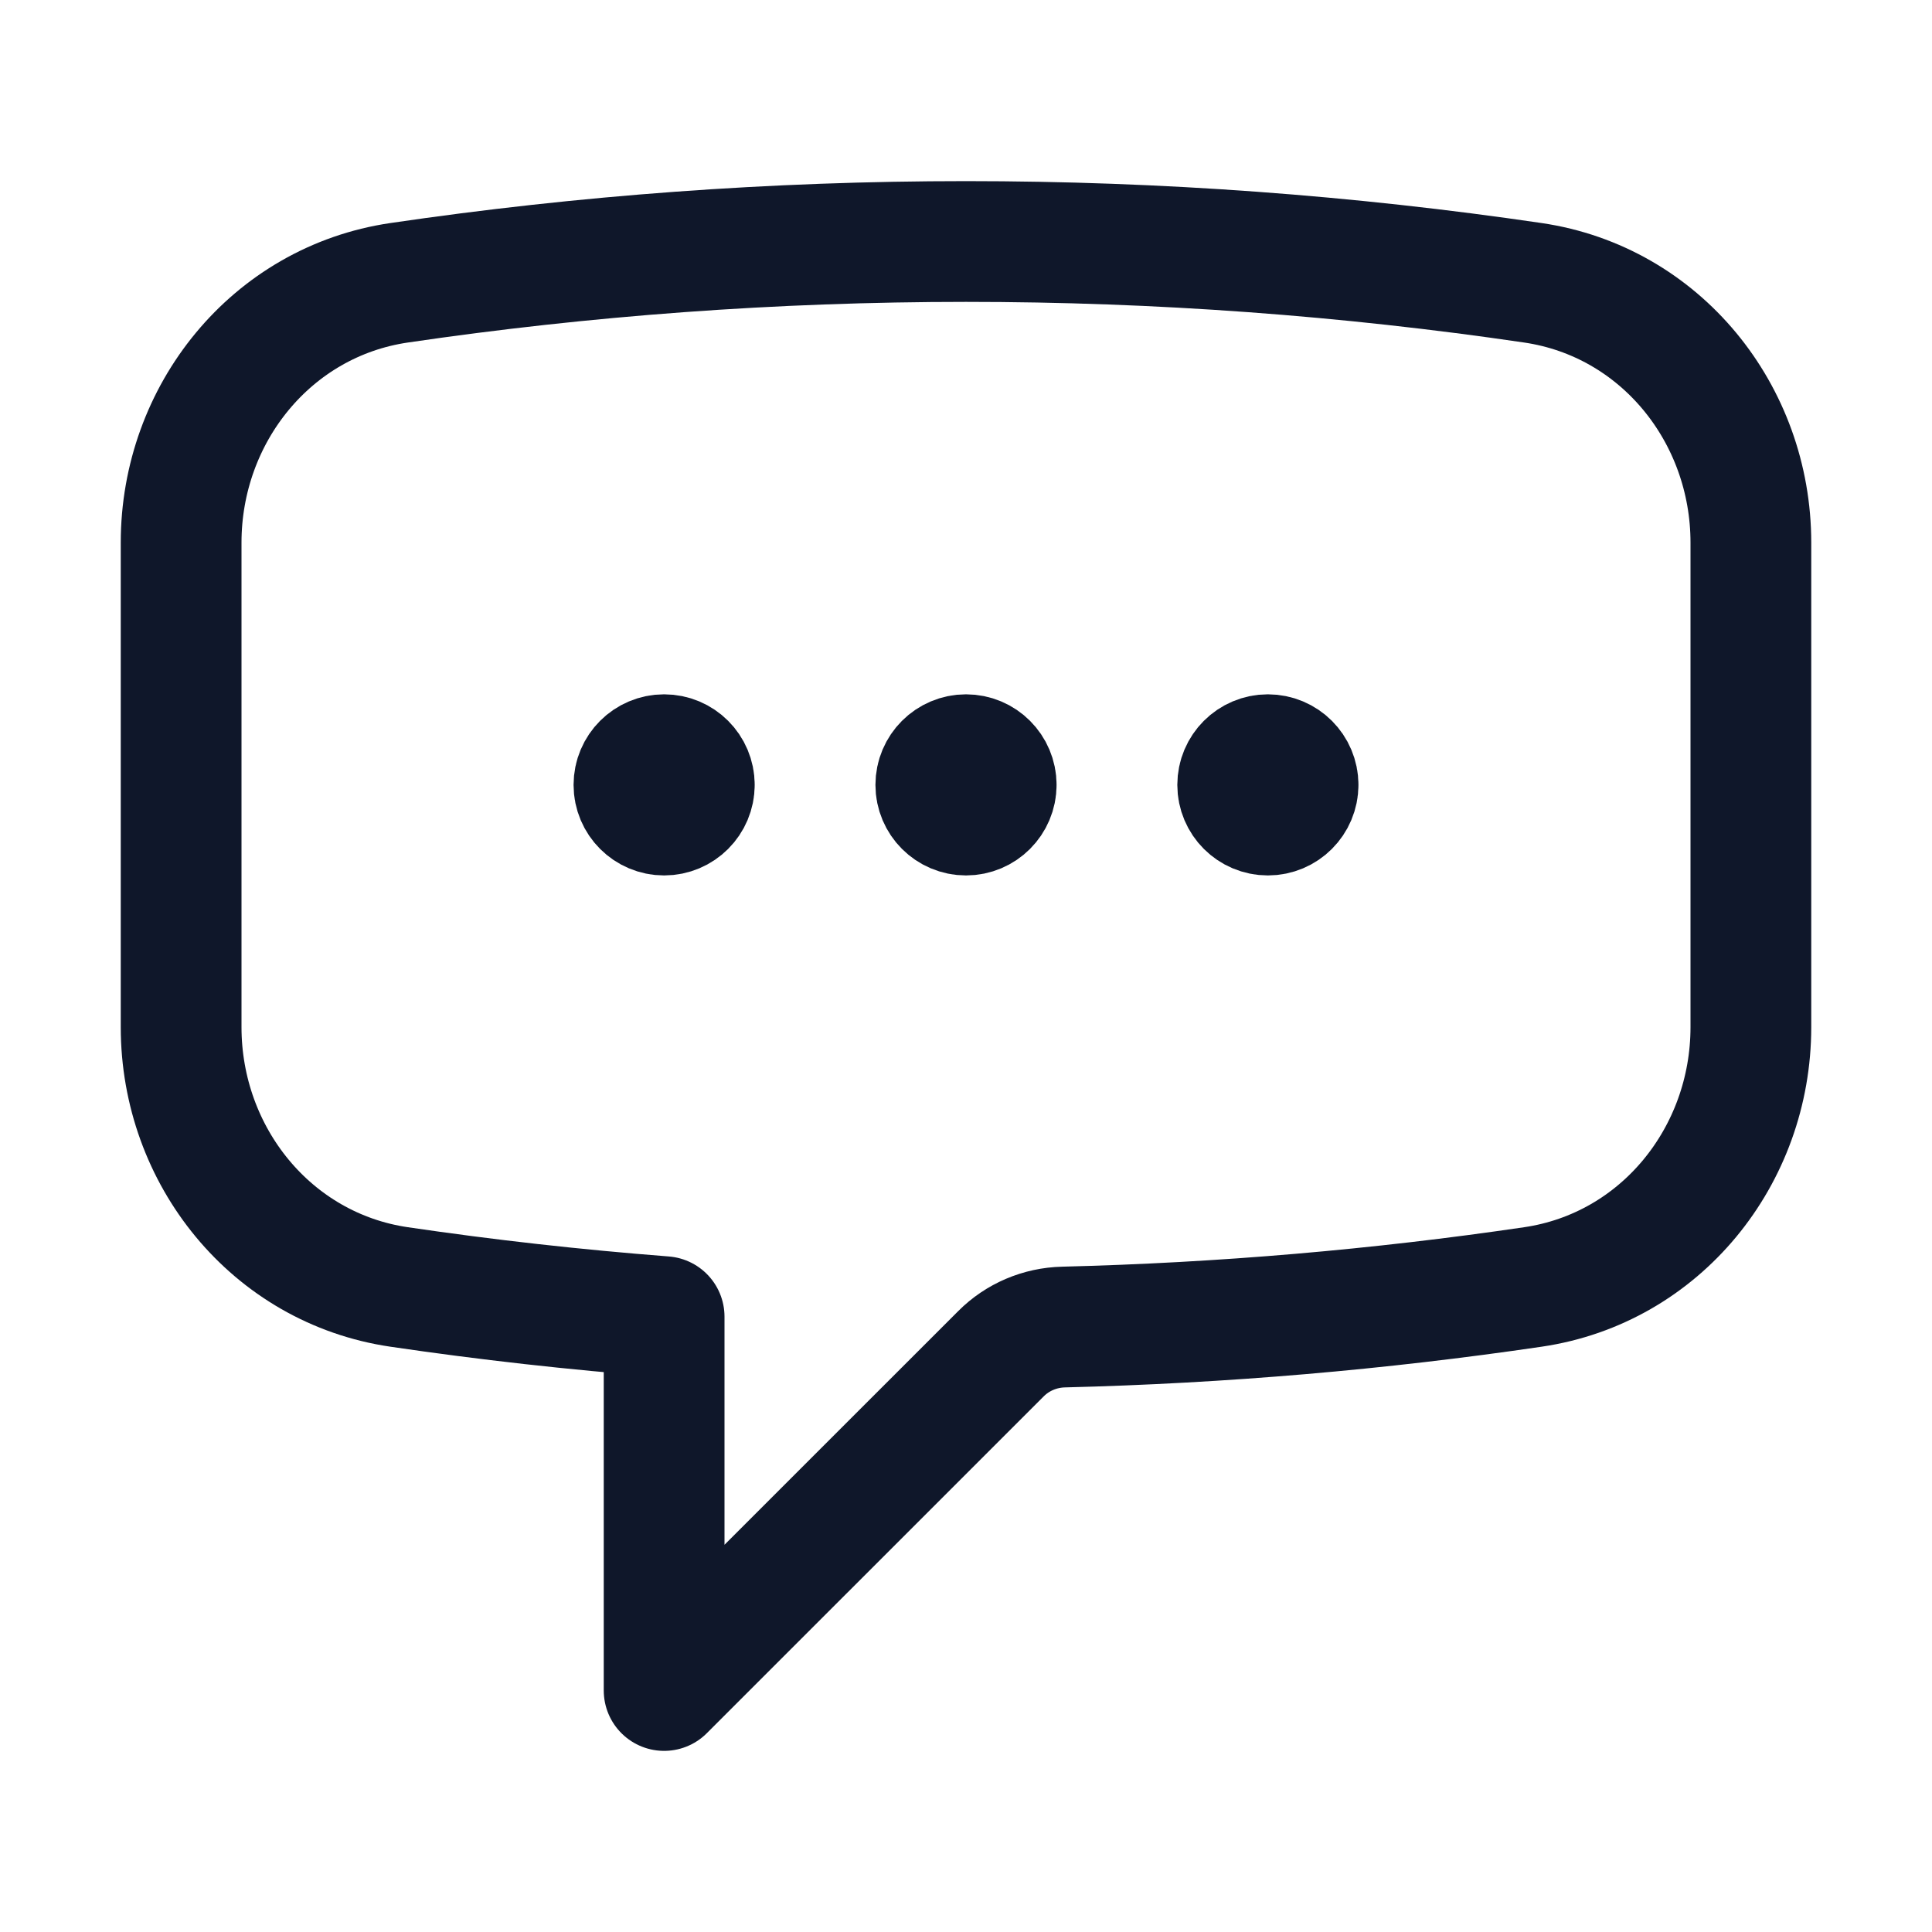
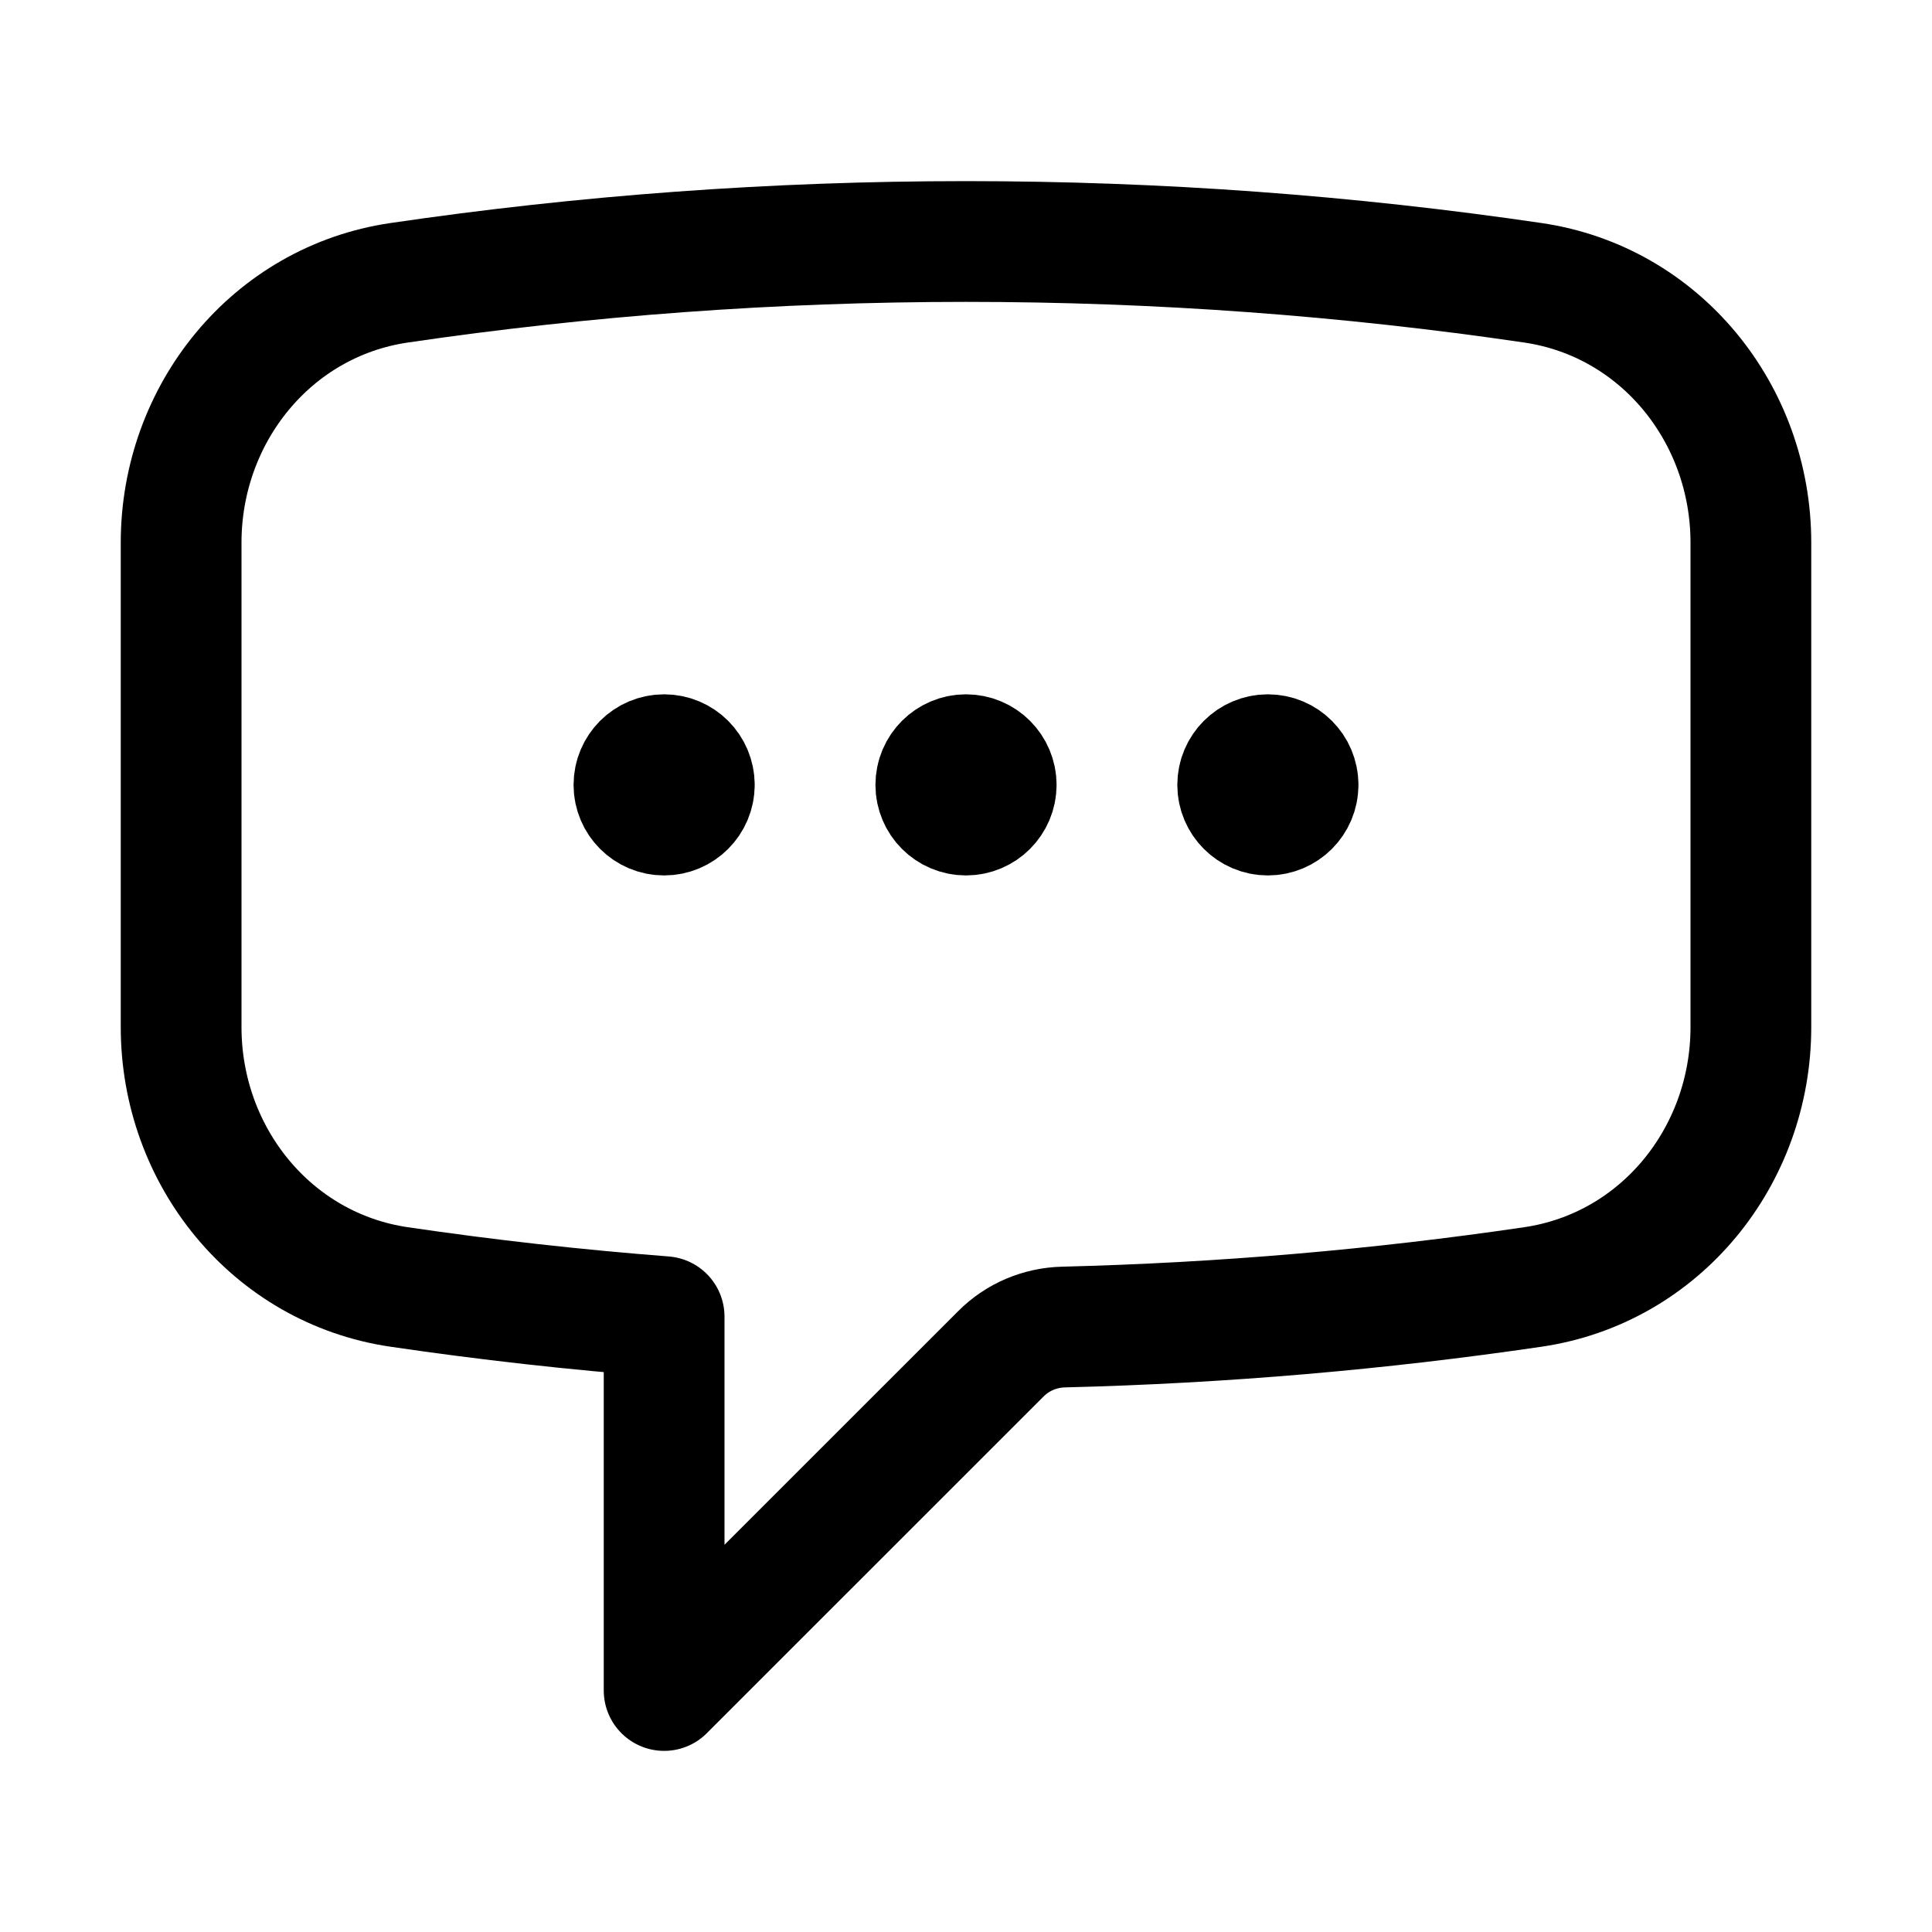
<svg xmlns="http://www.w3.org/2000/svg" width="24" height="24" viewBox="0 0 24 24" fill="none">
-   <path d="M8.625 9.75C8.625 9.957 8.457 10.125 8.25 10.125C8.043 10.125 7.875 9.957 7.875 9.75C7.875 9.543 8.043 9.375 8.25 9.375C8.457 9.375 8.625 9.543 8.625 9.75ZM8.625 9.75H8.25M12.375 9.75C12.375 9.957 12.207 10.125 12 10.125C11.793 10.125 11.625 9.957 11.625 9.75C11.625 9.543 11.793 9.375 12 9.375C12.207 9.375 12.375 9.543 12.375 9.75ZM12.375 9.75H12M16.125 9.75C16.125 9.957 15.957 10.125 15.75 10.125C15.543 10.125 15.375 9.957 15.375 9.75C15.375 9.543 15.543 9.375 15.75 9.375C15.957 9.375 16.125 9.543 16.125 9.75ZM16.125 9.75H15.75M2.25 12.759C2.25 14.36 3.373 15.754 4.957 15.987C6.044 16.147 7.142 16.27 8.25 16.356V21L12.434 16.817C12.64 16.61 12.919 16.492 13.212 16.485C15.187 16.436 17.133 16.268 19.043 15.987C20.627 15.754 21.75 14.361 21.75 12.759V6.741C21.75 5.139 20.627 3.746 19.043 3.513C16.744 3.175 14.393 3 12 3C9.608 3 7.256 3.175 4.957 3.513C3.373 3.746 2.25 5.14 2.25 6.741V12.759Z" stroke="#0F172A" stroke-width="1.5" stroke-linecap="round" stroke-linejoin="round" />
+   <path d="M8.625 9.75C8.625 9.957 8.457 10.125 8.25 10.125C8.043 10.125 7.875 9.957 7.875 9.75C7.875 9.543 8.043 9.375 8.25 9.375C8.457 9.375 8.625 9.543 8.625 9.75ZM8.625 9.75H8.25M12.375 9.75C12.375 9.957 12.207 10.125 12 10.125C11.793 10.125 11.625 9.957 11.625 9.75C11.625 9.543 11.793 9.375 12 9.375C12.207 9.375 12.375 9.543 12.375 9.75ZM12.375 9.75H12M16.125 9.75C16.125 9.957 15.957 10.125 15.75 10.125C15.543 10.125 15.375 9.957 15.375 9.75C15.375 9.543 15.543 9.375 15.75 9.375C15.957 9.375 16.125 9.543 16.125 9.75ZM16.125 9.75H15.75M2.25 12.759C2.25 14.36 3.373 15.754 4.957 15.987C6.044 16.147 7.142 16.27 8.25 16.356V21L12.434 16.817C12.64 16.61 12.919 16.492 13.212 16.485C15.187 16.436 17.133 16.268 19.043 15.987C20.627 15.754 21.75 14.361 21.75 12.759V6.741C21.75 5.139 20.627 3.746 19.043 3.513C16.744 3.175 14.393 3 12 3C9.608 3 7.256 3.175 4.957 3.513C3.373 3.746 2.25 5.14 2.25 6.741V12.759Z" stroke="currentColor" stroke-width="1.5" stroke-linecap="round" stroke-linejoin="round" />
</svg>
